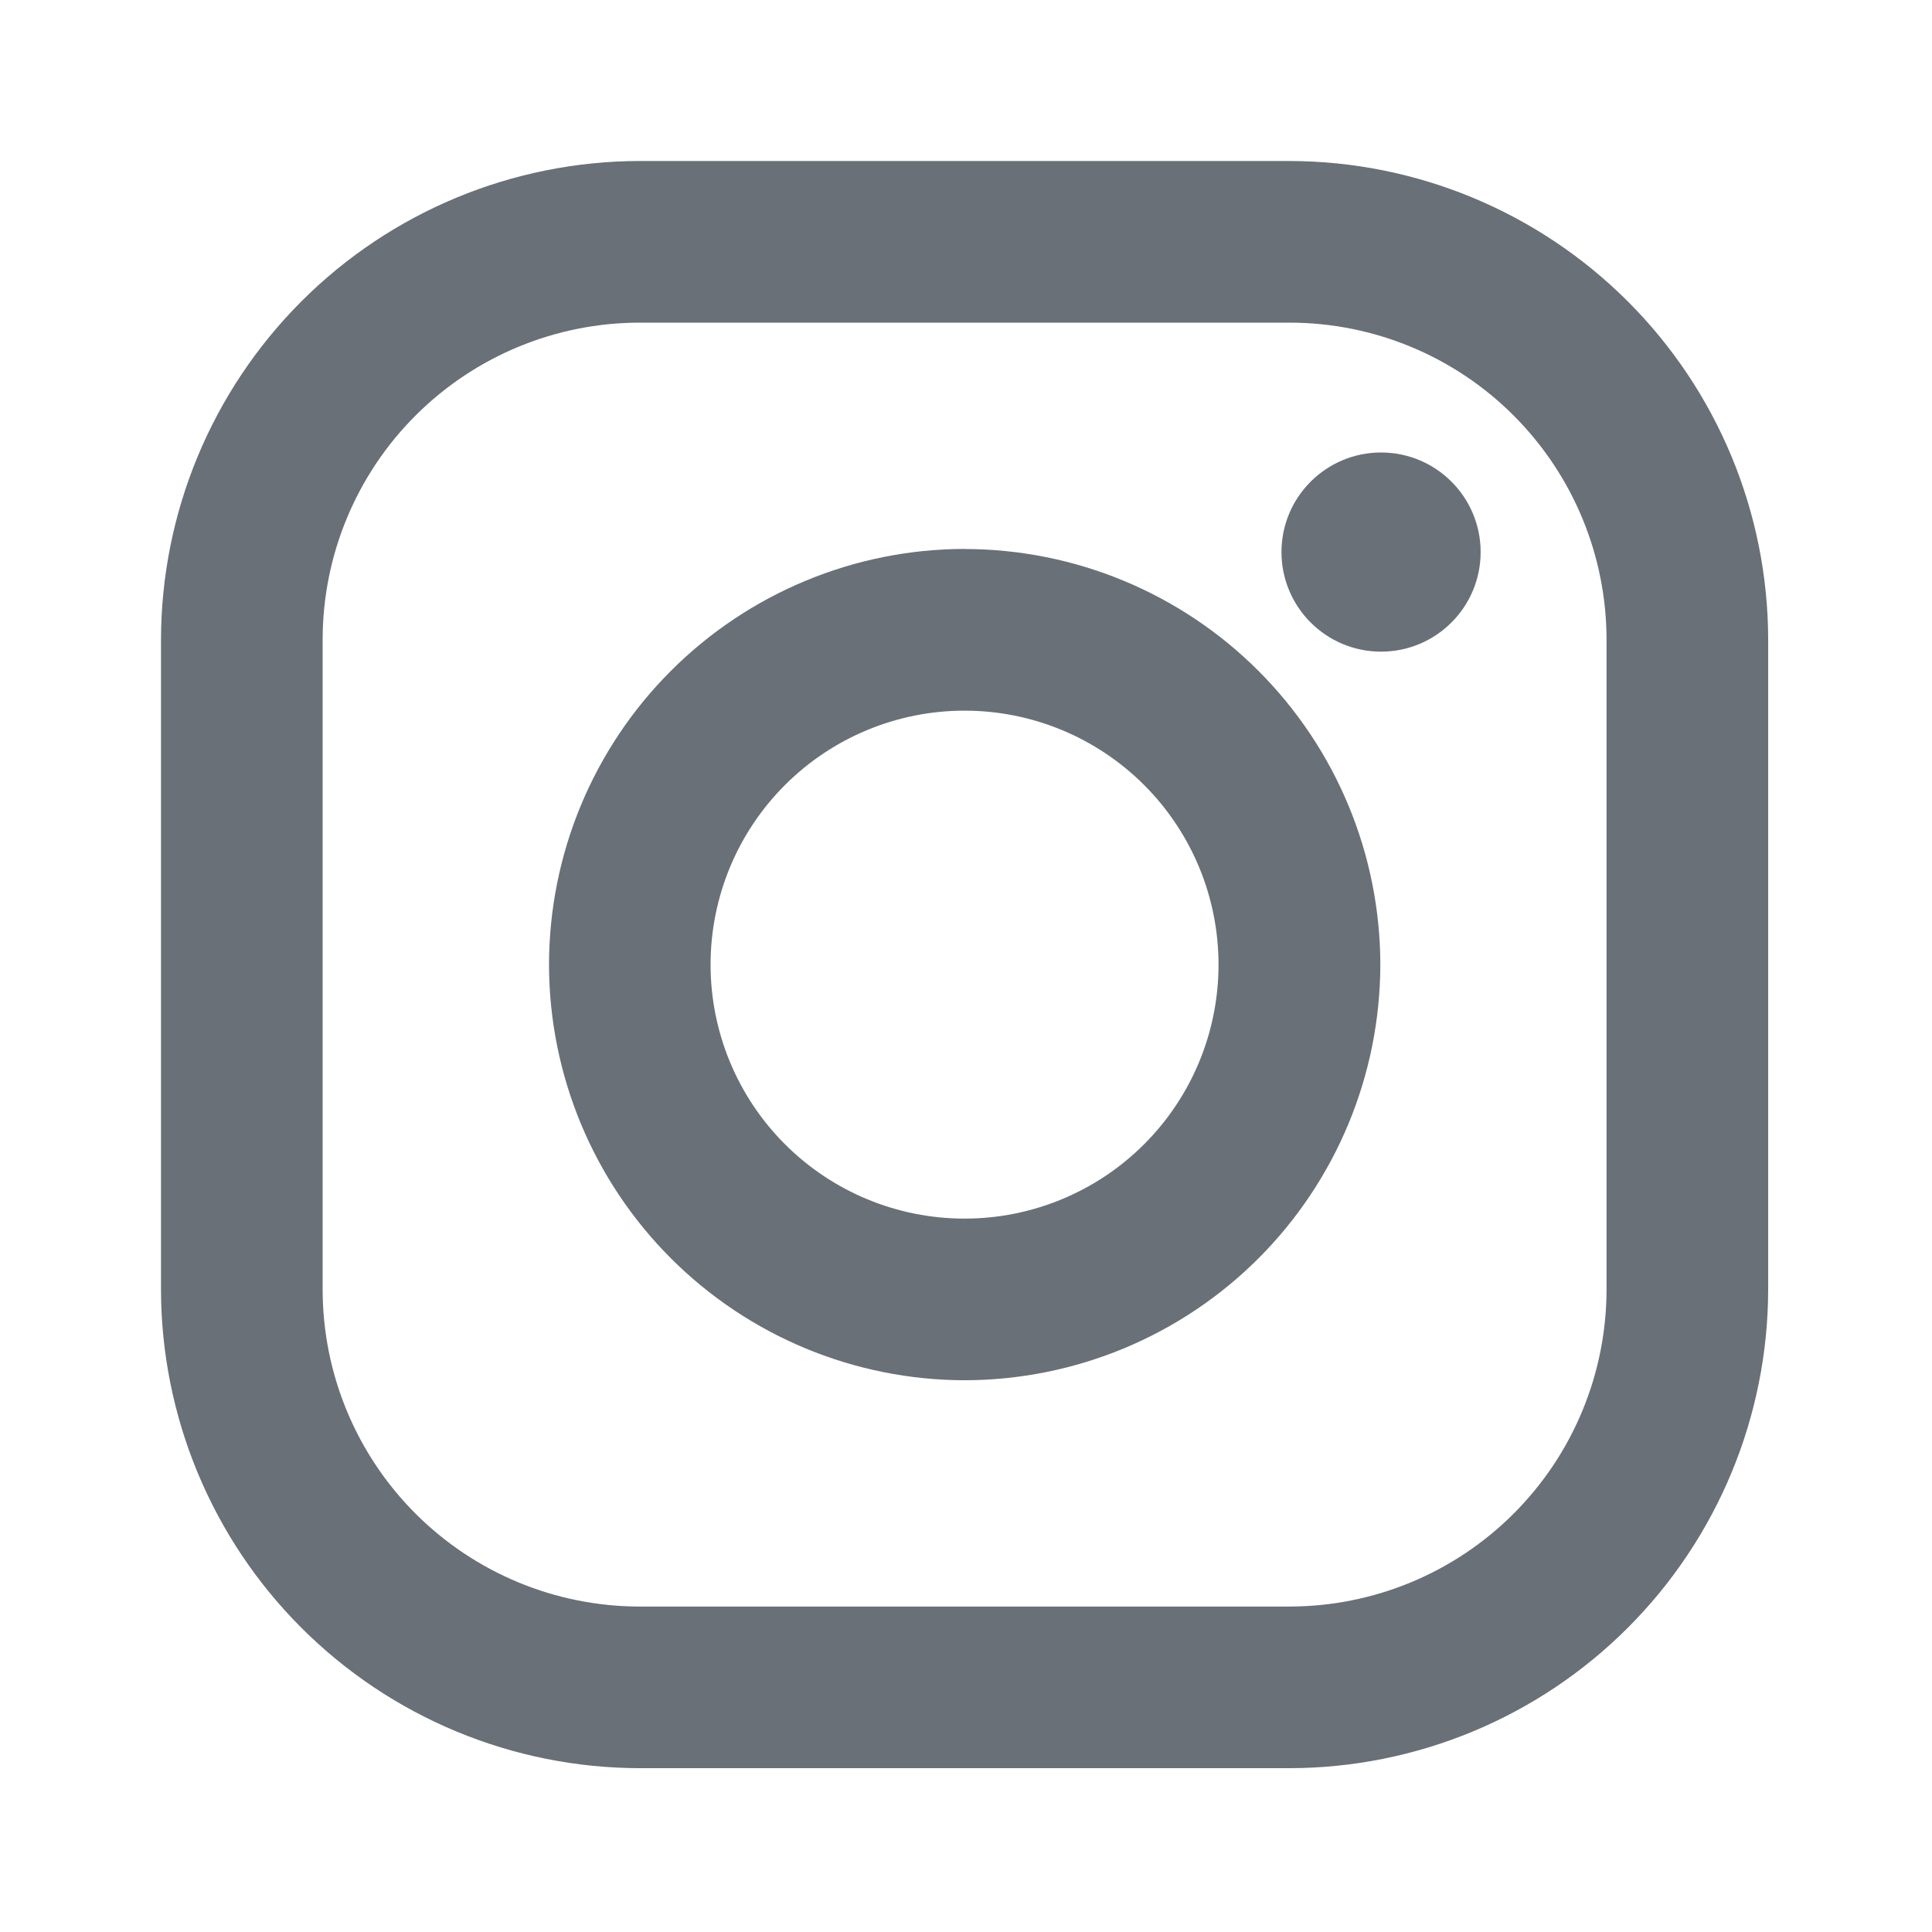
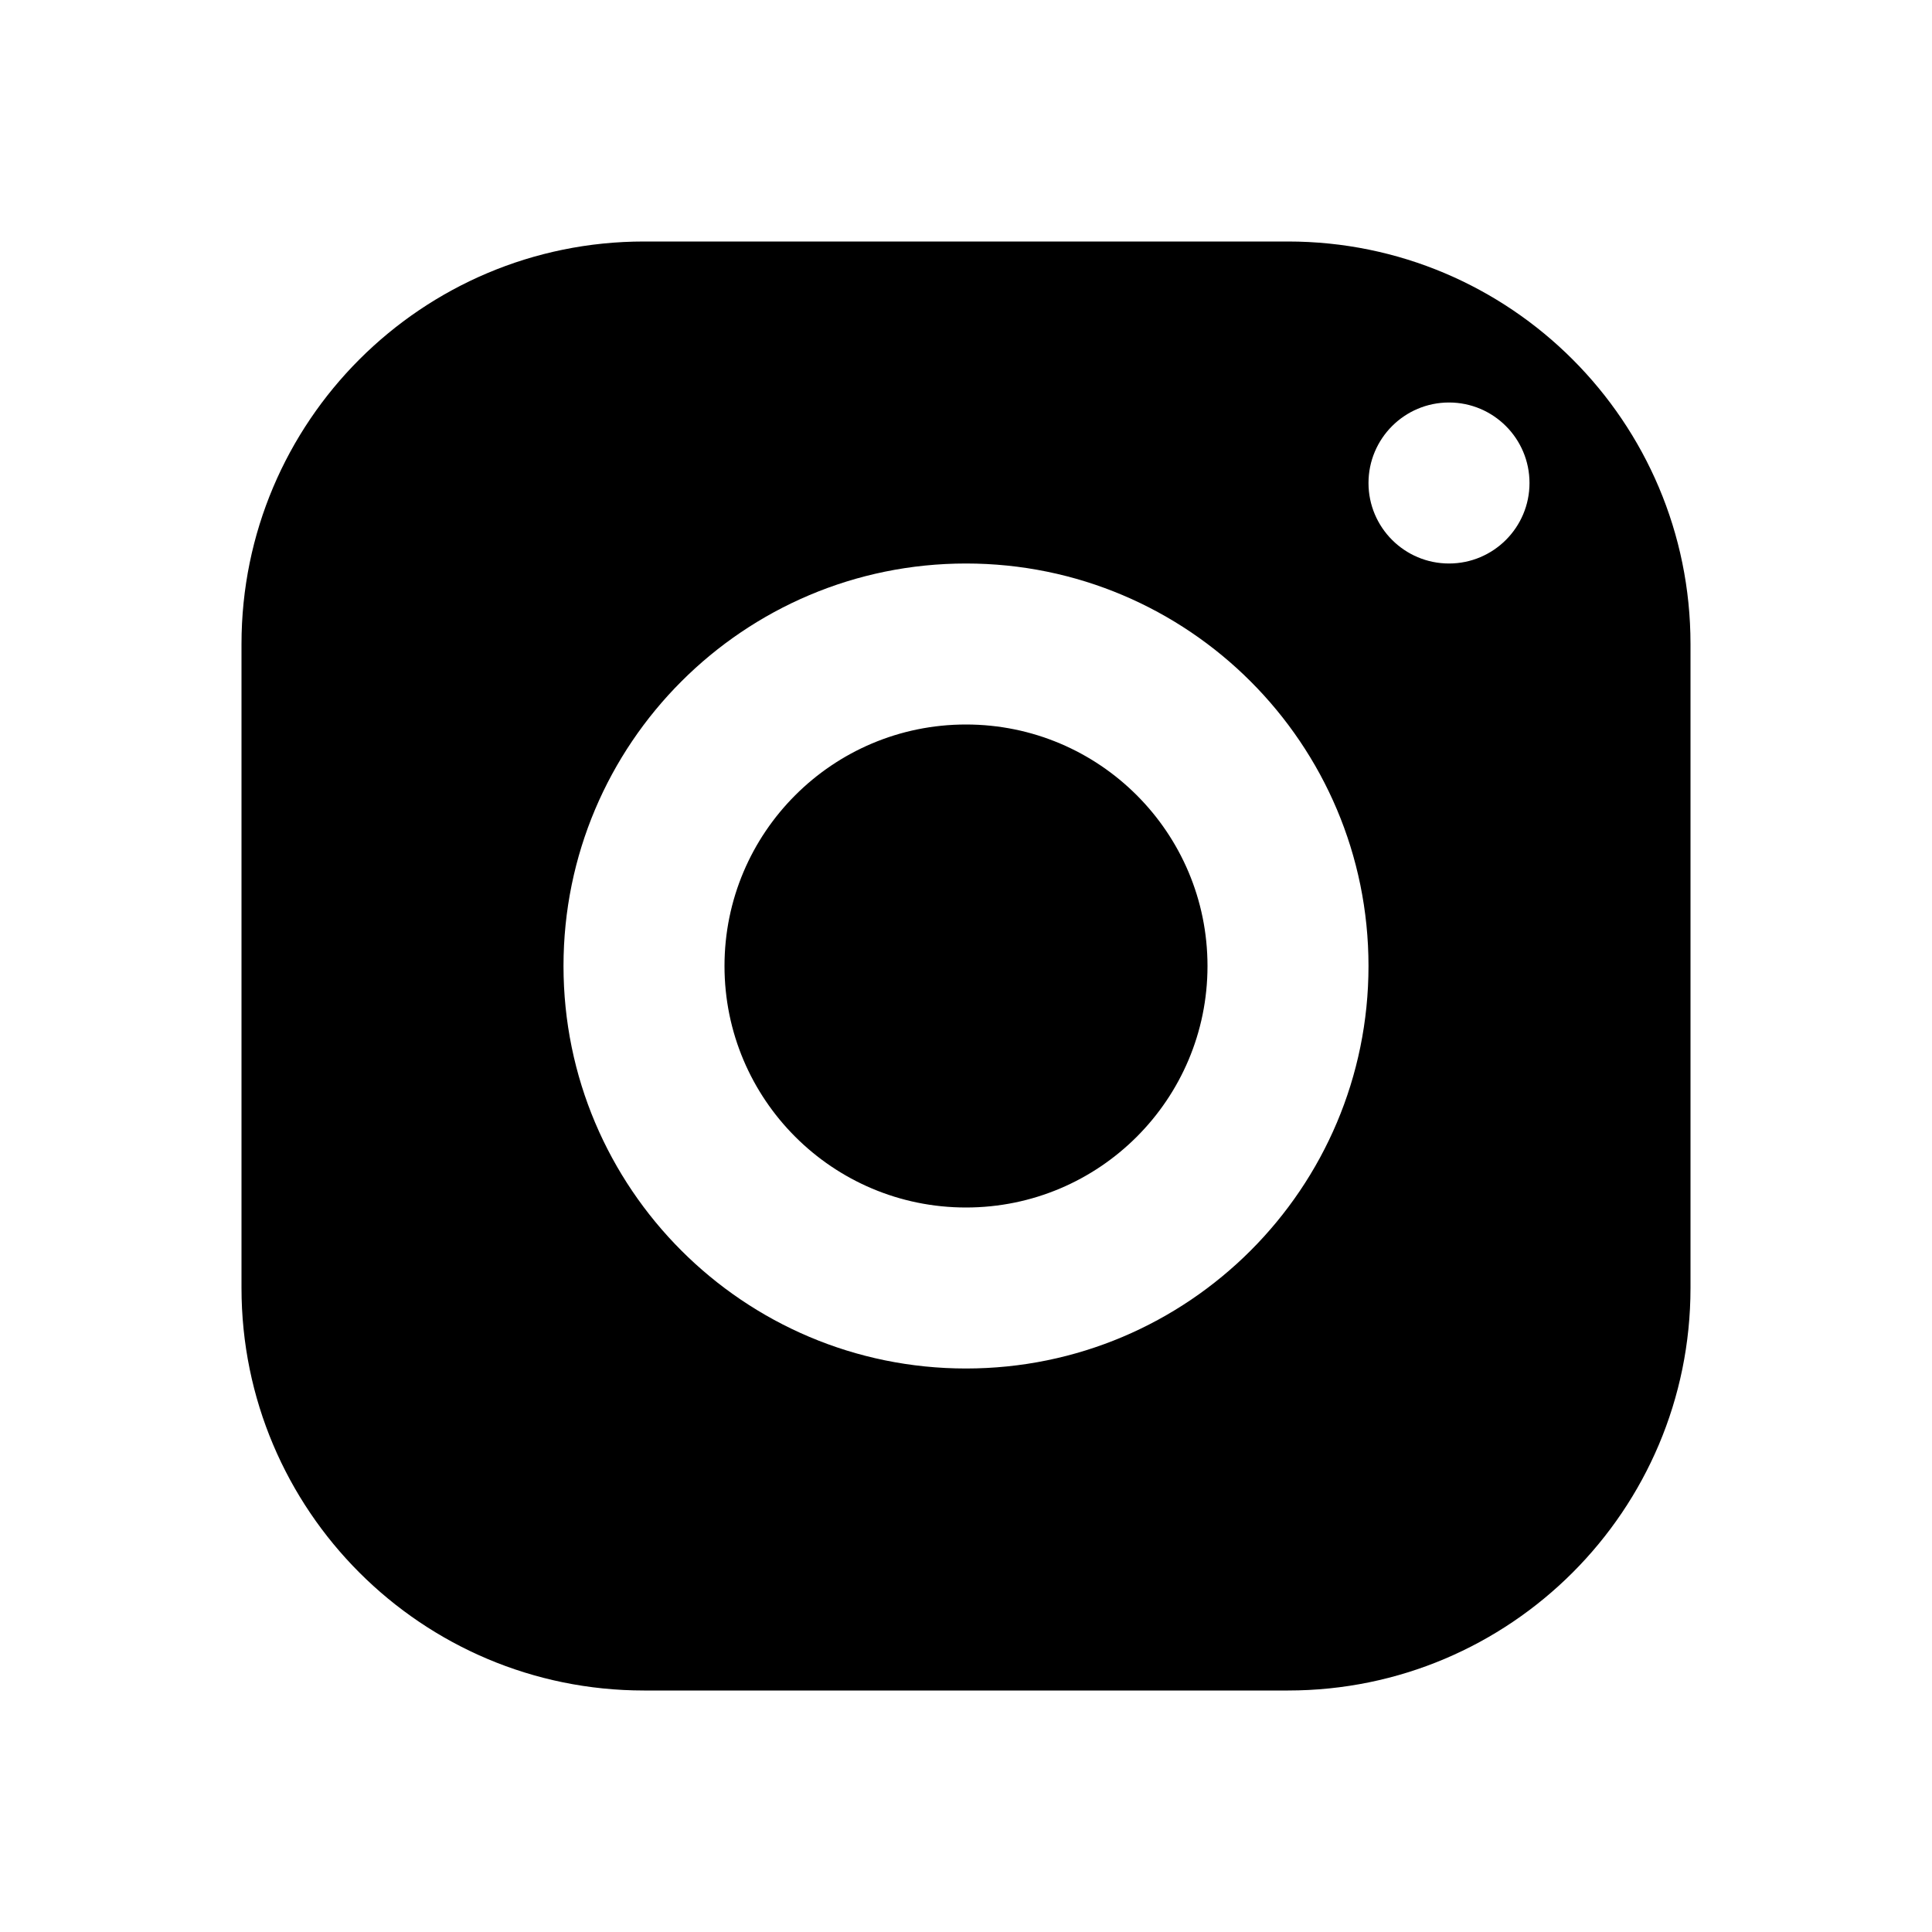
- <svg xmlns="http://www.w3.org/2000/svg" width="24" height="24" viewBox="0 0 24 24" fill="none">
-   <g id="icon / jam-icons / outline &amp; logos / instagram">
-     <path id="Vector" d="M16.017 2H7.947C6.37 2.002 4.858 2.629 3.744 3.744C2.629 4.859 2.002 6.371 2 7.948L2 16.018C2.002 17.595 2.629 19.107 3.744 20.221C4.859 21.336 6.371 21.963 7.948 21.965H16.018C17.595 21.963 19.107 21.336 20.221 20.221C21.336 19.106 21.963 17.594 21.965 16.017V7.947C21.963 6.37 21.336 4.858 20.221 3.744C19.106 2.629 17.594 2.002 16.017 2V2ZM19.957 16.017C19.957 16.534 19.855 17.047 19.657 17.525C19.459 18.003 19.169 18.437 18.803 18.803C18.437 19.169 18.003 19.459 17.525 19.657C17.047 19.855 16.534 19.957 16.017 19.957H7.947C6.902 19.957 5.9 19.541 5.162 18.803C4.423 18.064 4.008 17.062 4.008 16.017V7.947C4.008 6.902 4.423 5.9 5.162 5.162C5.901 4.423 6.903 4.008 7.948 4.008H16.018C17.063 4.008 18.065 4.423 18.803 5.162C19.542 5.901 19.957 6.903 19.957 7.948V16.018V16.017Z" fill="#697077" />
-     <path id="Vector_2" d="M11.982 6.819C10.614 6.821 9.302 7.366 8.334 8.334C7.366 9.301 6.822 10.613 6.82 11.982C6.822 13.351 7.366 14.663 8.334 15.631C9.302 16.599 10.614 17.144 11.983 17.146C13.352 17.144 14.665 16.6 15.633 15.632C16.601 14.664 17.145 13.351 17.147 11.982C17.145 10.613 16.6 9.301 15.632 8.333C14.664 7.365 13.351 6.821 11.982 6.82V6.819ZM11.982 15.138C11.145 15.138 10.343 14.806 9.751 14.214C9.159 13.622 8.827 12.82 8.827 11.983C8.827 11.146 9.159 10.344 9.751 9.752C10.343 9.16 11.145 8.828 11.982 8.828C12.819 8.828 13.621 9.16 14.213 9.752C14.805 10.344 15.137 11.146 15.137 11.983C15.137 12.82 14.805 13.622 14.213 14.214C13.621 14.806 12.819 15.138 11.982 15.138Z" fill="#697077" />
-     <path id="Vector_3" d="M17.156 8.095C17.839 8.095 18.393 7.541 18.393 6.858C18.393 6.175 17.839 5.621 17.156 5.621C16.473 5.621 15.919 6.175 15.919 6.858C15.919 7.541 16.473 8.095 17.156 8.095Z" fill="#697077" />
-   </g>
+ <svg xmlns="http://www.w3.org/2000/svg" viewBox="0 0 24 24" width="48px" height="48px">
+   <path d="M 8 3 C 5.239 3 3 5.239 3 8 L 3 16 C 3 18.761 5.239 21 8 21 L 16 21 C 18.761 21 21 18.761 21 16 L 21 8 C 21 5.239 18.761 3 16 3 L 8 3 z M 18 5 C 18.552 5 19 5.448 19 6 C 19 6.552 18.552 7 18 7 C 17.448 7 17 6.552 17 6 C 17 5.448 17.448 5 18 5 z M 12 7 C 14.761 7 17 9.239 17 12 C 17 14.761 14.761 17 12 17 C 9.239 17 7 14.761 7 12 C 7 9.239 9.239 7 12 7 z M 12 9 A 3 3 0 0 0 9 12 A 3 3 0 0 0 12 15 A 3 3 0 0 0 15 12 A 3 3 0 0 0 12 9 z" />
</svg>
